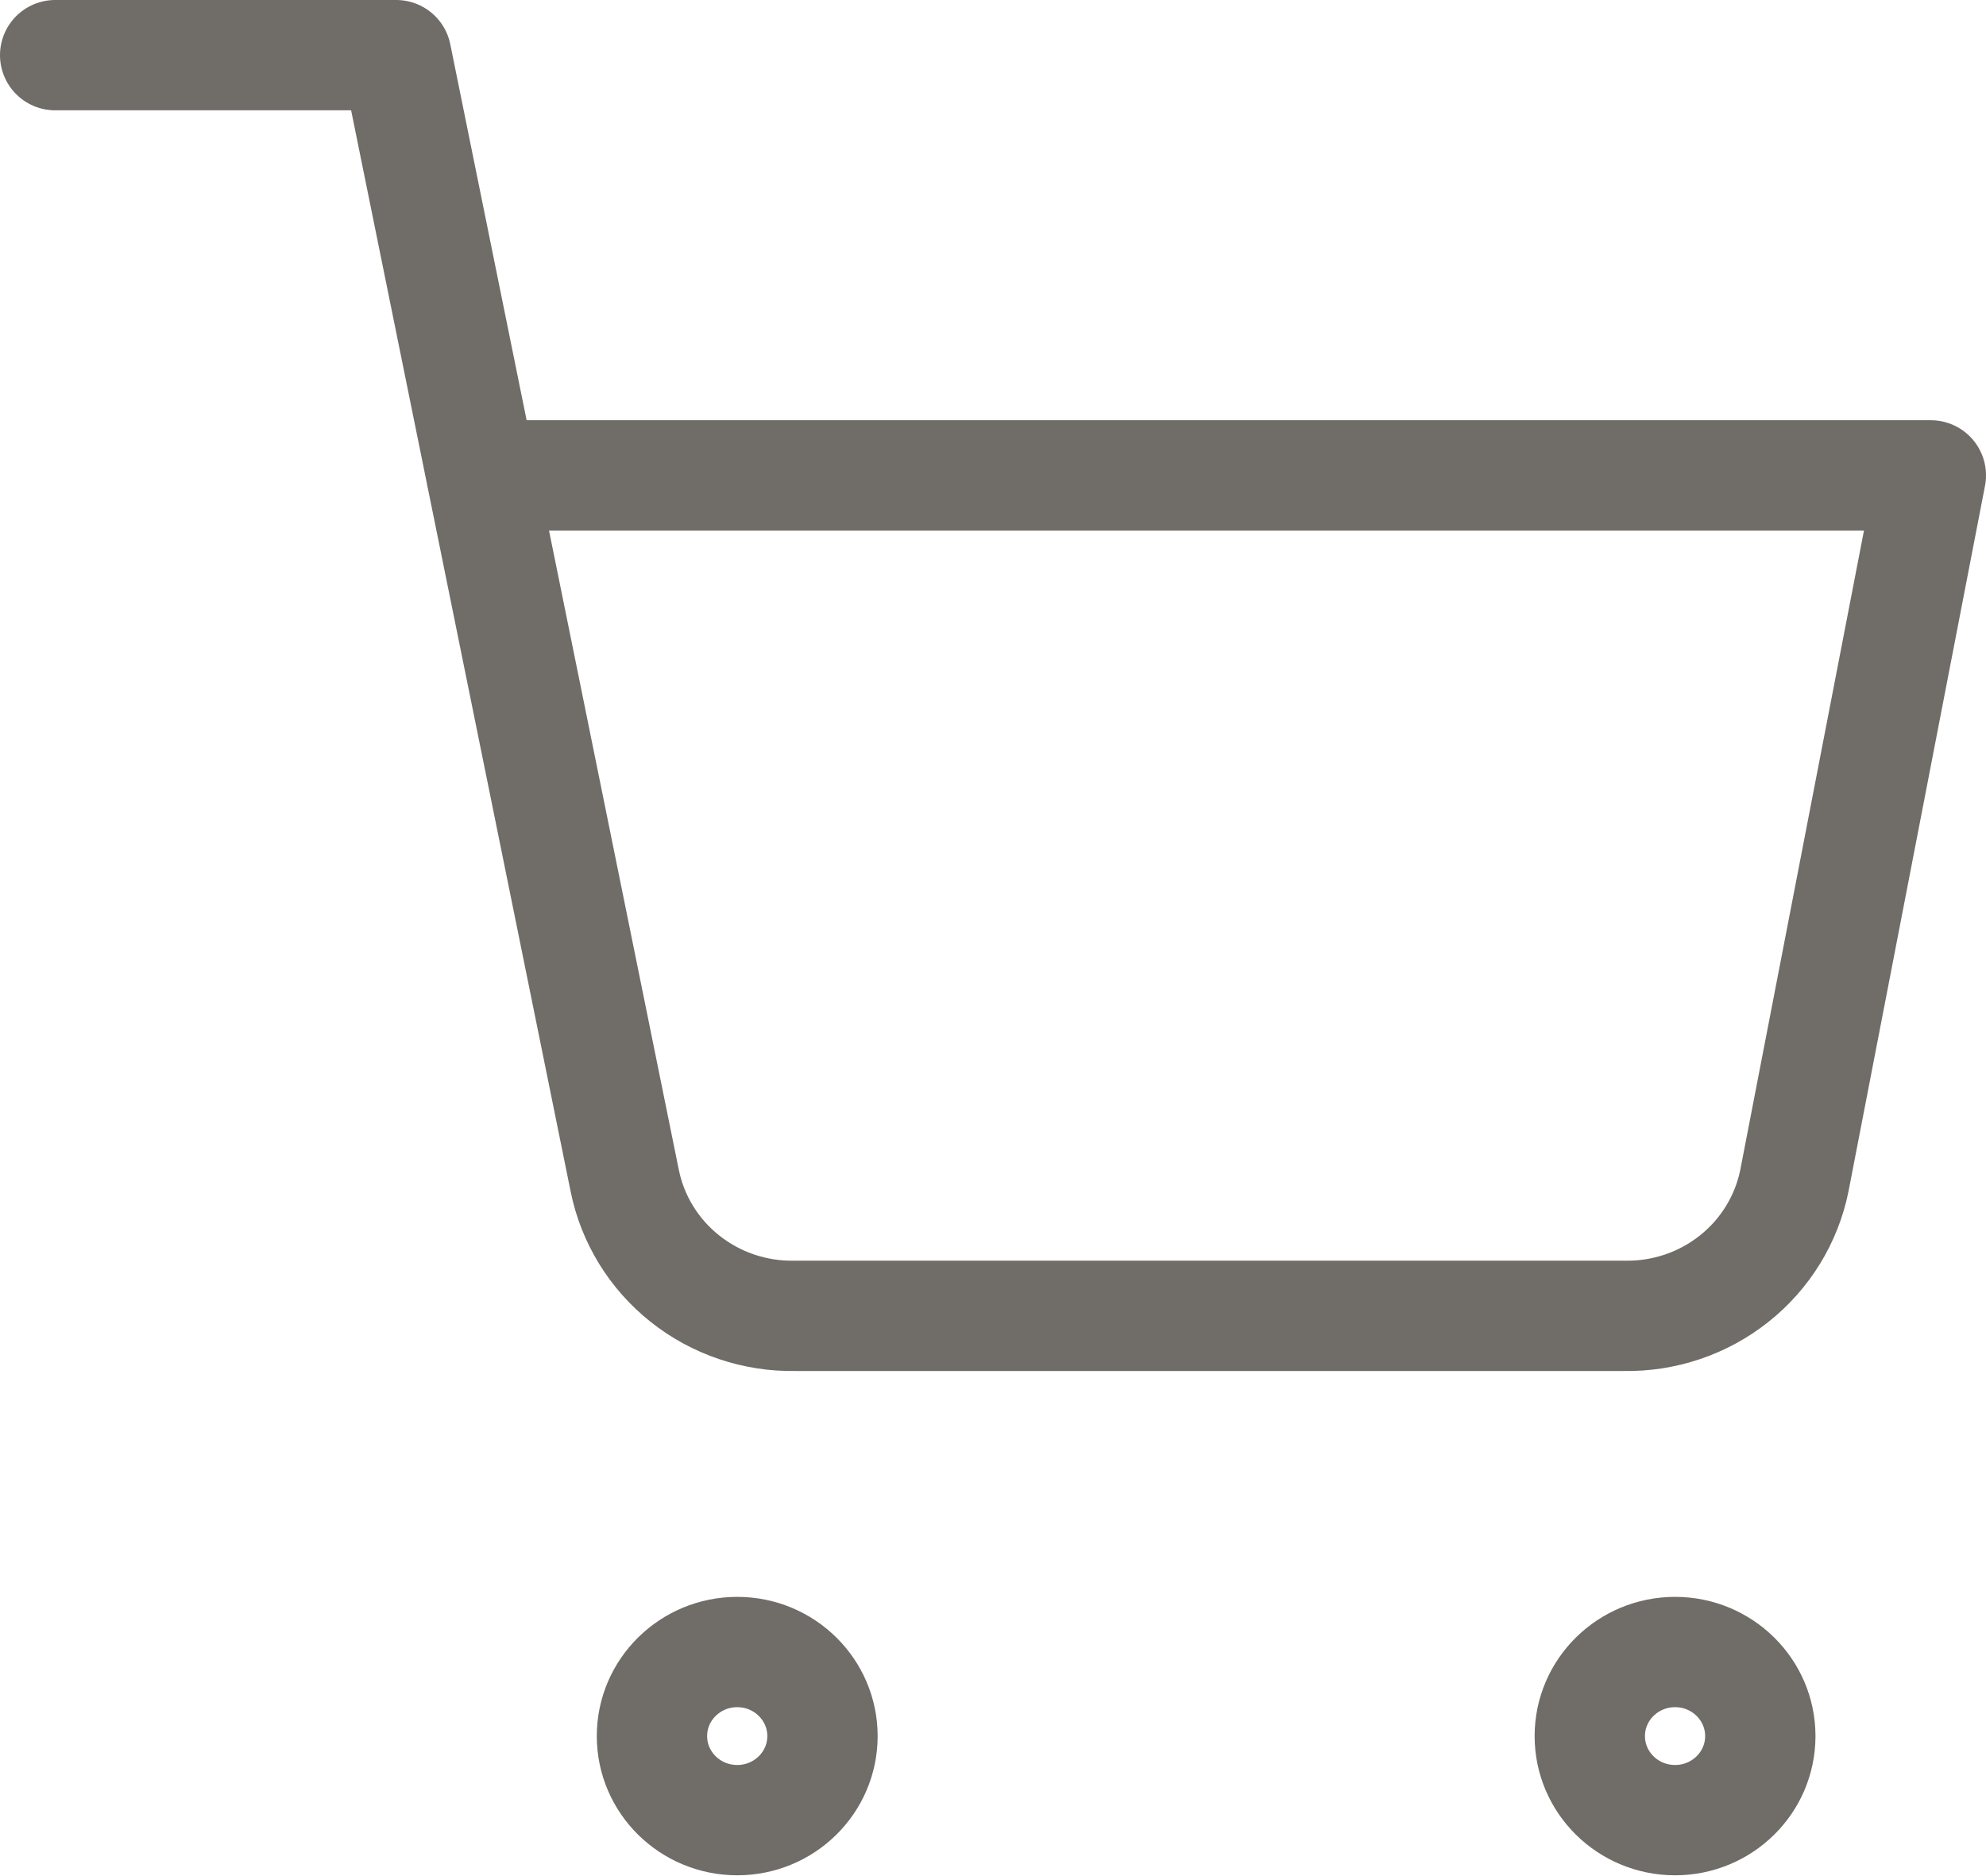
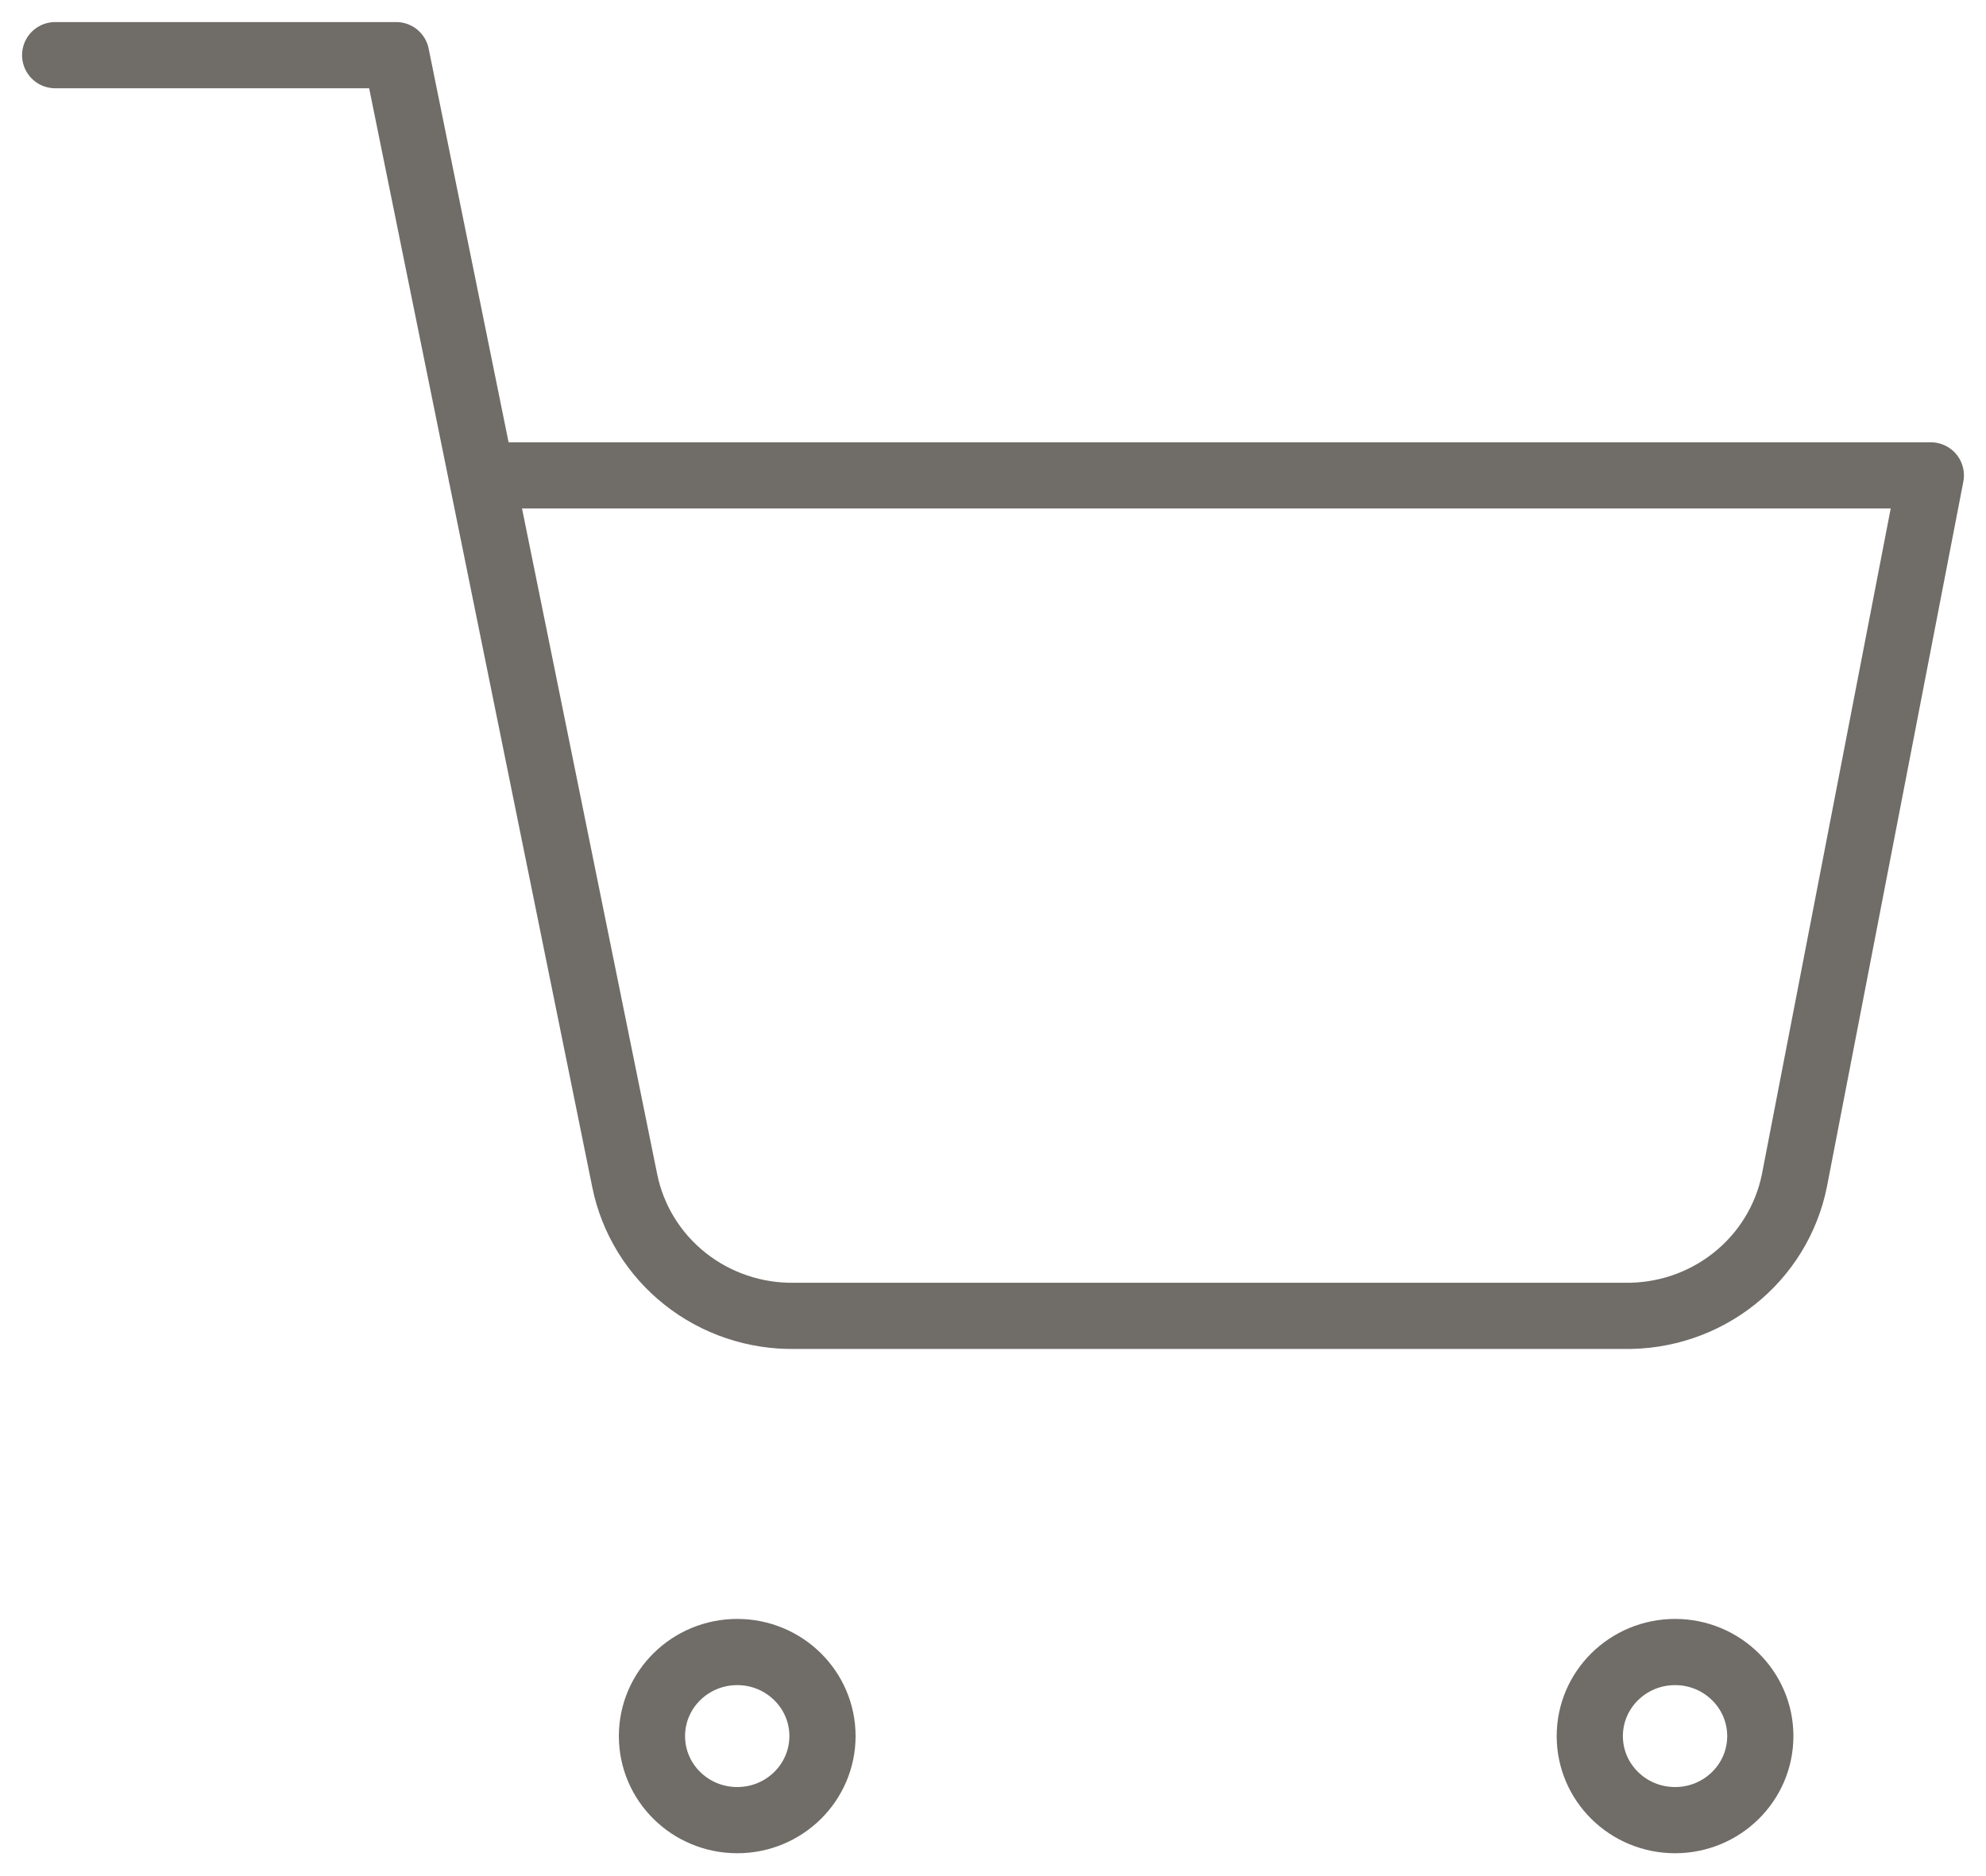
<svg xmlns="http://www.w3.org/2000/svg" width="36" height="34" viewBox="0 0 36 34" fill="none">
-   <path d="M1 1H7.182L11.324 21.404C11.465 22.105 11.852 22.736 12.417 23.184C12.982 23.633 13.689 23.871 14.415 23.857H29.436C30.162 23.871 30.869 23.633 31.434 23.184C31.999 22.736 32.386 22.105 32.527 21.404L35 8.619H8.727M14.909 31.476C14.909 32.318 14.217 33 13.364 33C12.51 33 11.818 32.318 11.818 31.476C11.818 30.635 12.51 29.952 13.364 29.952C14.217 29.952 14.909 30.635 14.909 31.476ZM31.909 31.476C31.909 32.318 31.217 33 30.364 33C29.51 33 28.818 32.318 28.818 31.476C28.818 30.635 29.51 29.952 30.364 29.952C31.217 29.952 31.909 30.635 31.909 31.476Z" stroke="#706C68" stroke-width="2" stroke-linecap="round" stroke-linejoin="round" />
+   <path d="M1 1H7.182L11.324 21.404C11.465 22.105 11.852 22.736 12.417 23.184C12.982 23.633 13.689 23.871 14.415 23.857H29.436C30.162 23.871 30.869 23.633 31.434 23.184C31.999 22.736 32.386 22.105 32.527 21.404L35 8.619H8.727M14.909 31.476C14.909 32.318 14.217 33 13.364 33C12.51 33 11.818 32.318 11.818 31.476C11.818 30.635 12.51 29.952 13.364 29.952C14.217 29.952 14.909 30.635 14.909 31.476ZM31.909 31.476C31.909 32.318 31.217 33 30.364 33C29.51 33 28.818 32.318 28.818 31.476C28.818 30.635 29.51 29.952 30.364 29.952C31.217 29.952 31.909 30.635 31.909 31.476Z" stroke="#706C68" stroke-width="1.2" stroke-linecap="round" stroke-linejoin="round" />
</svg>
